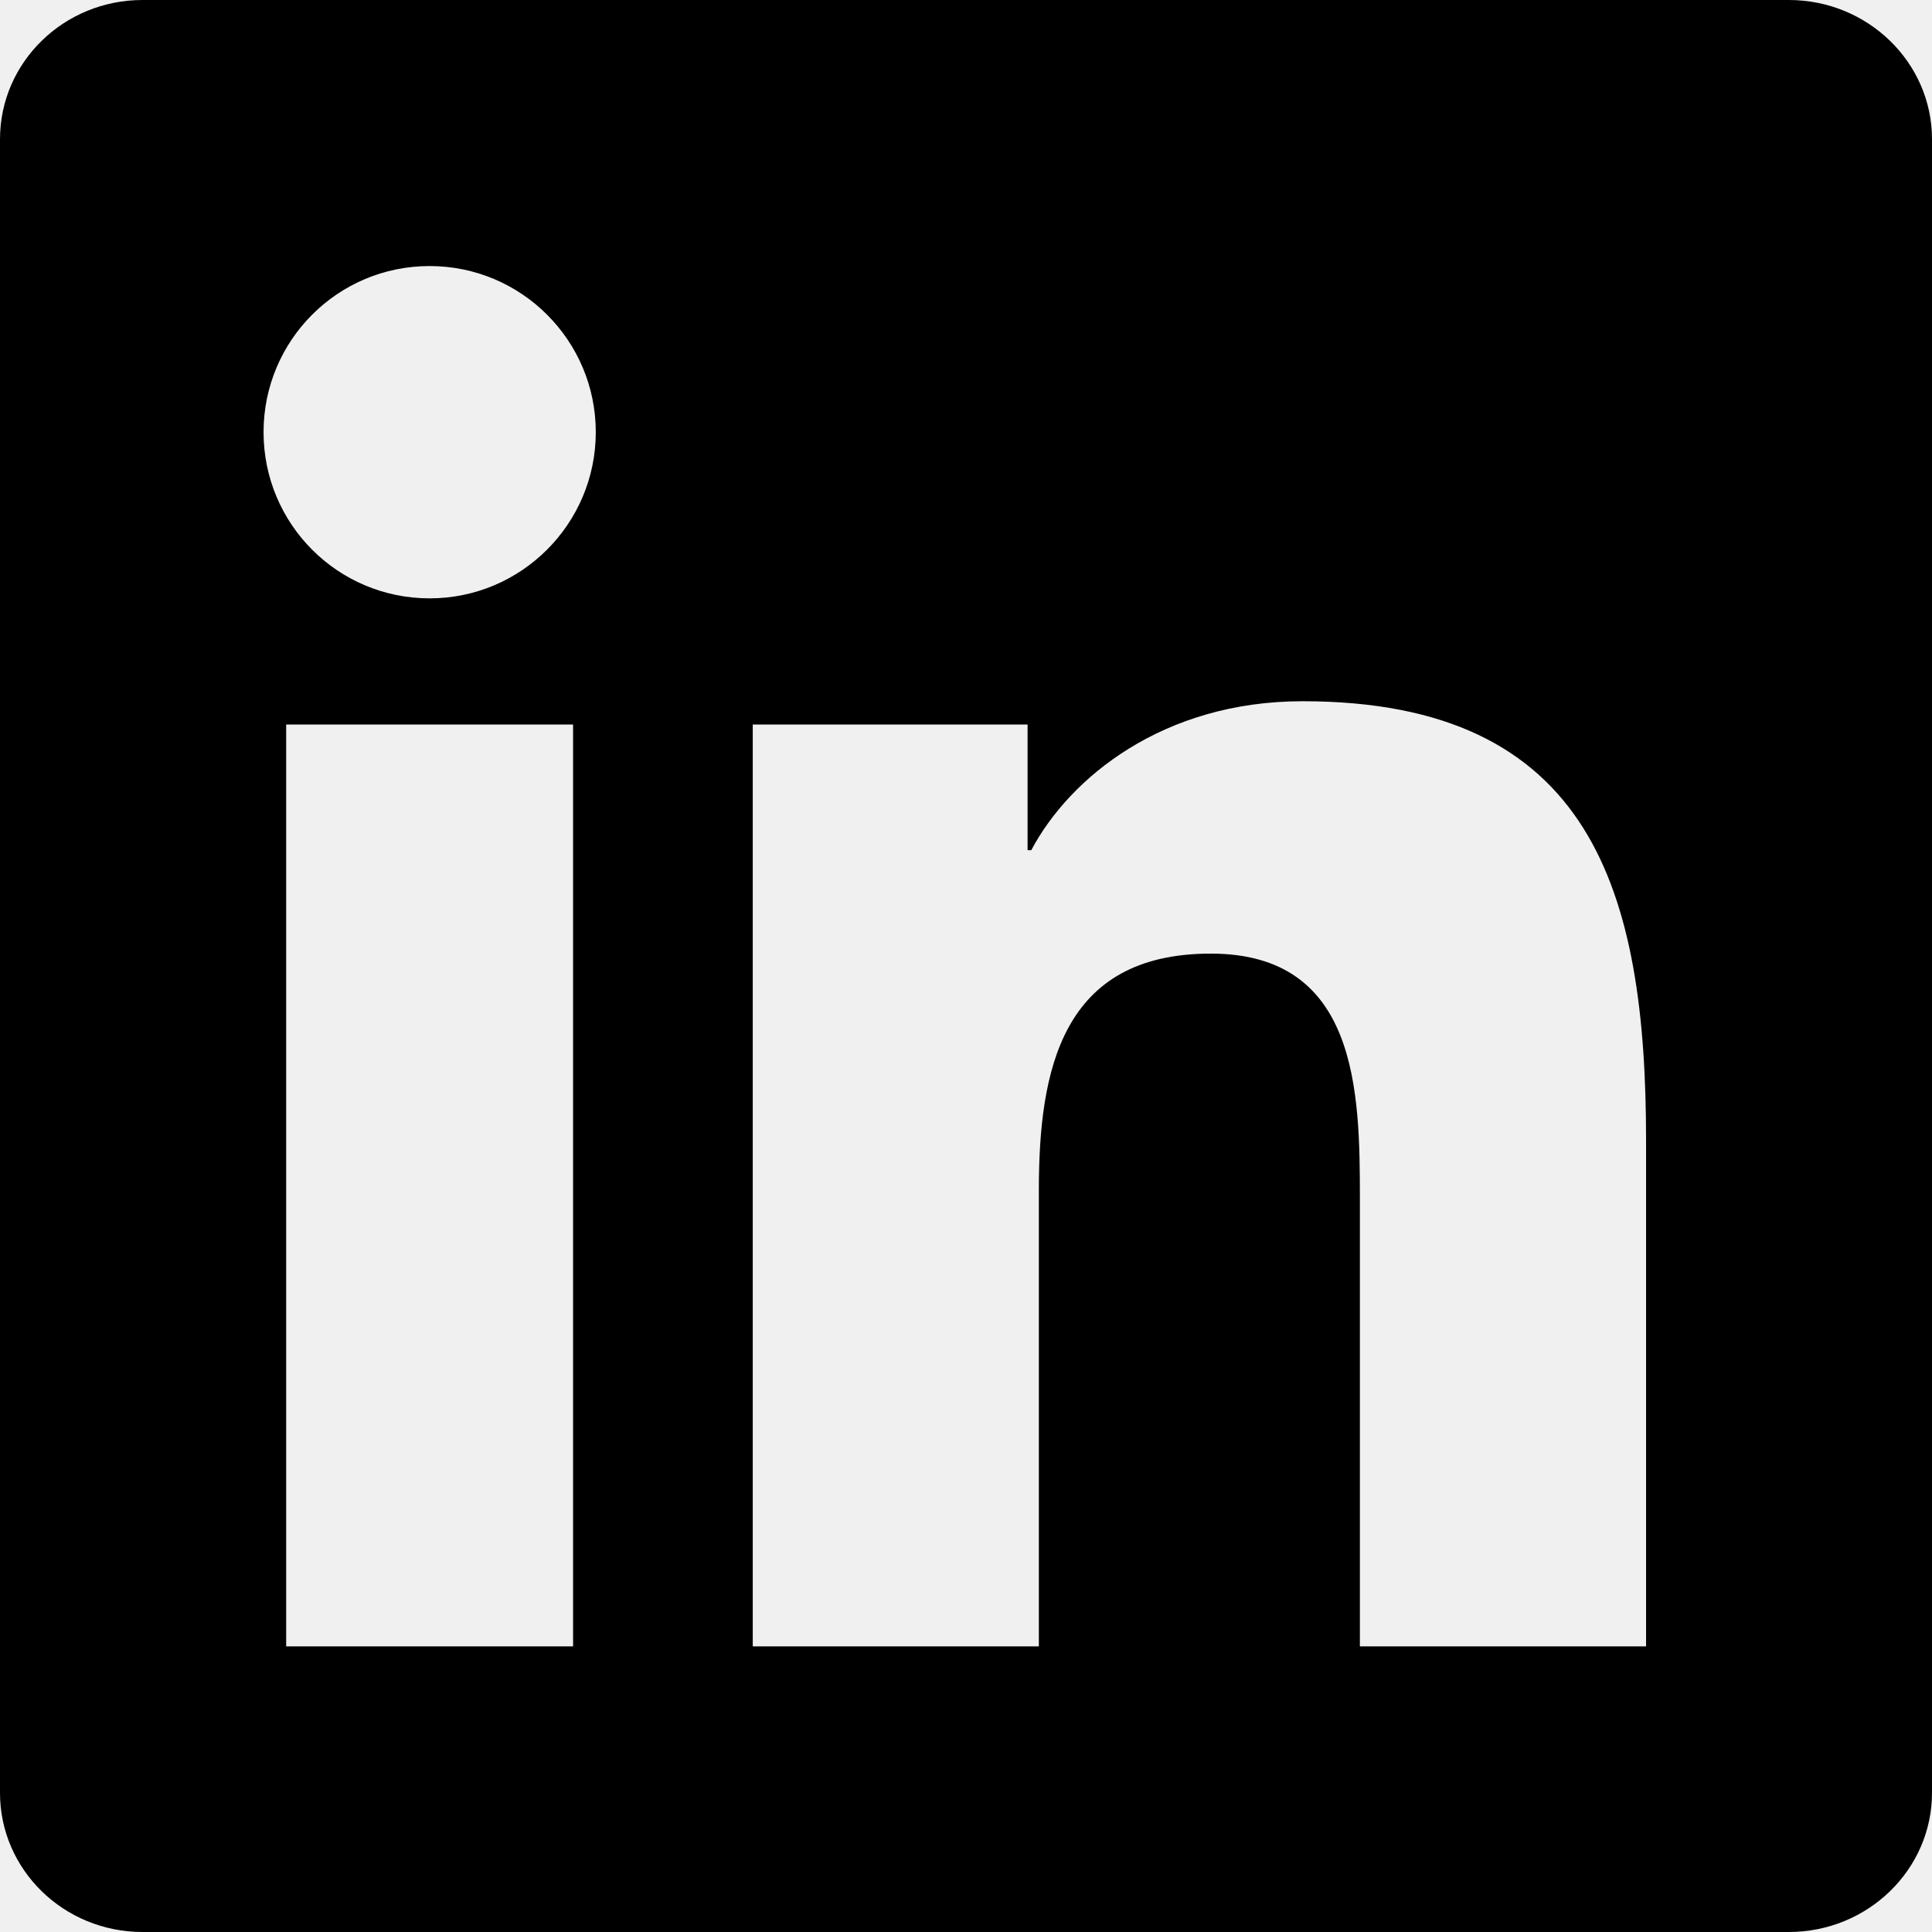
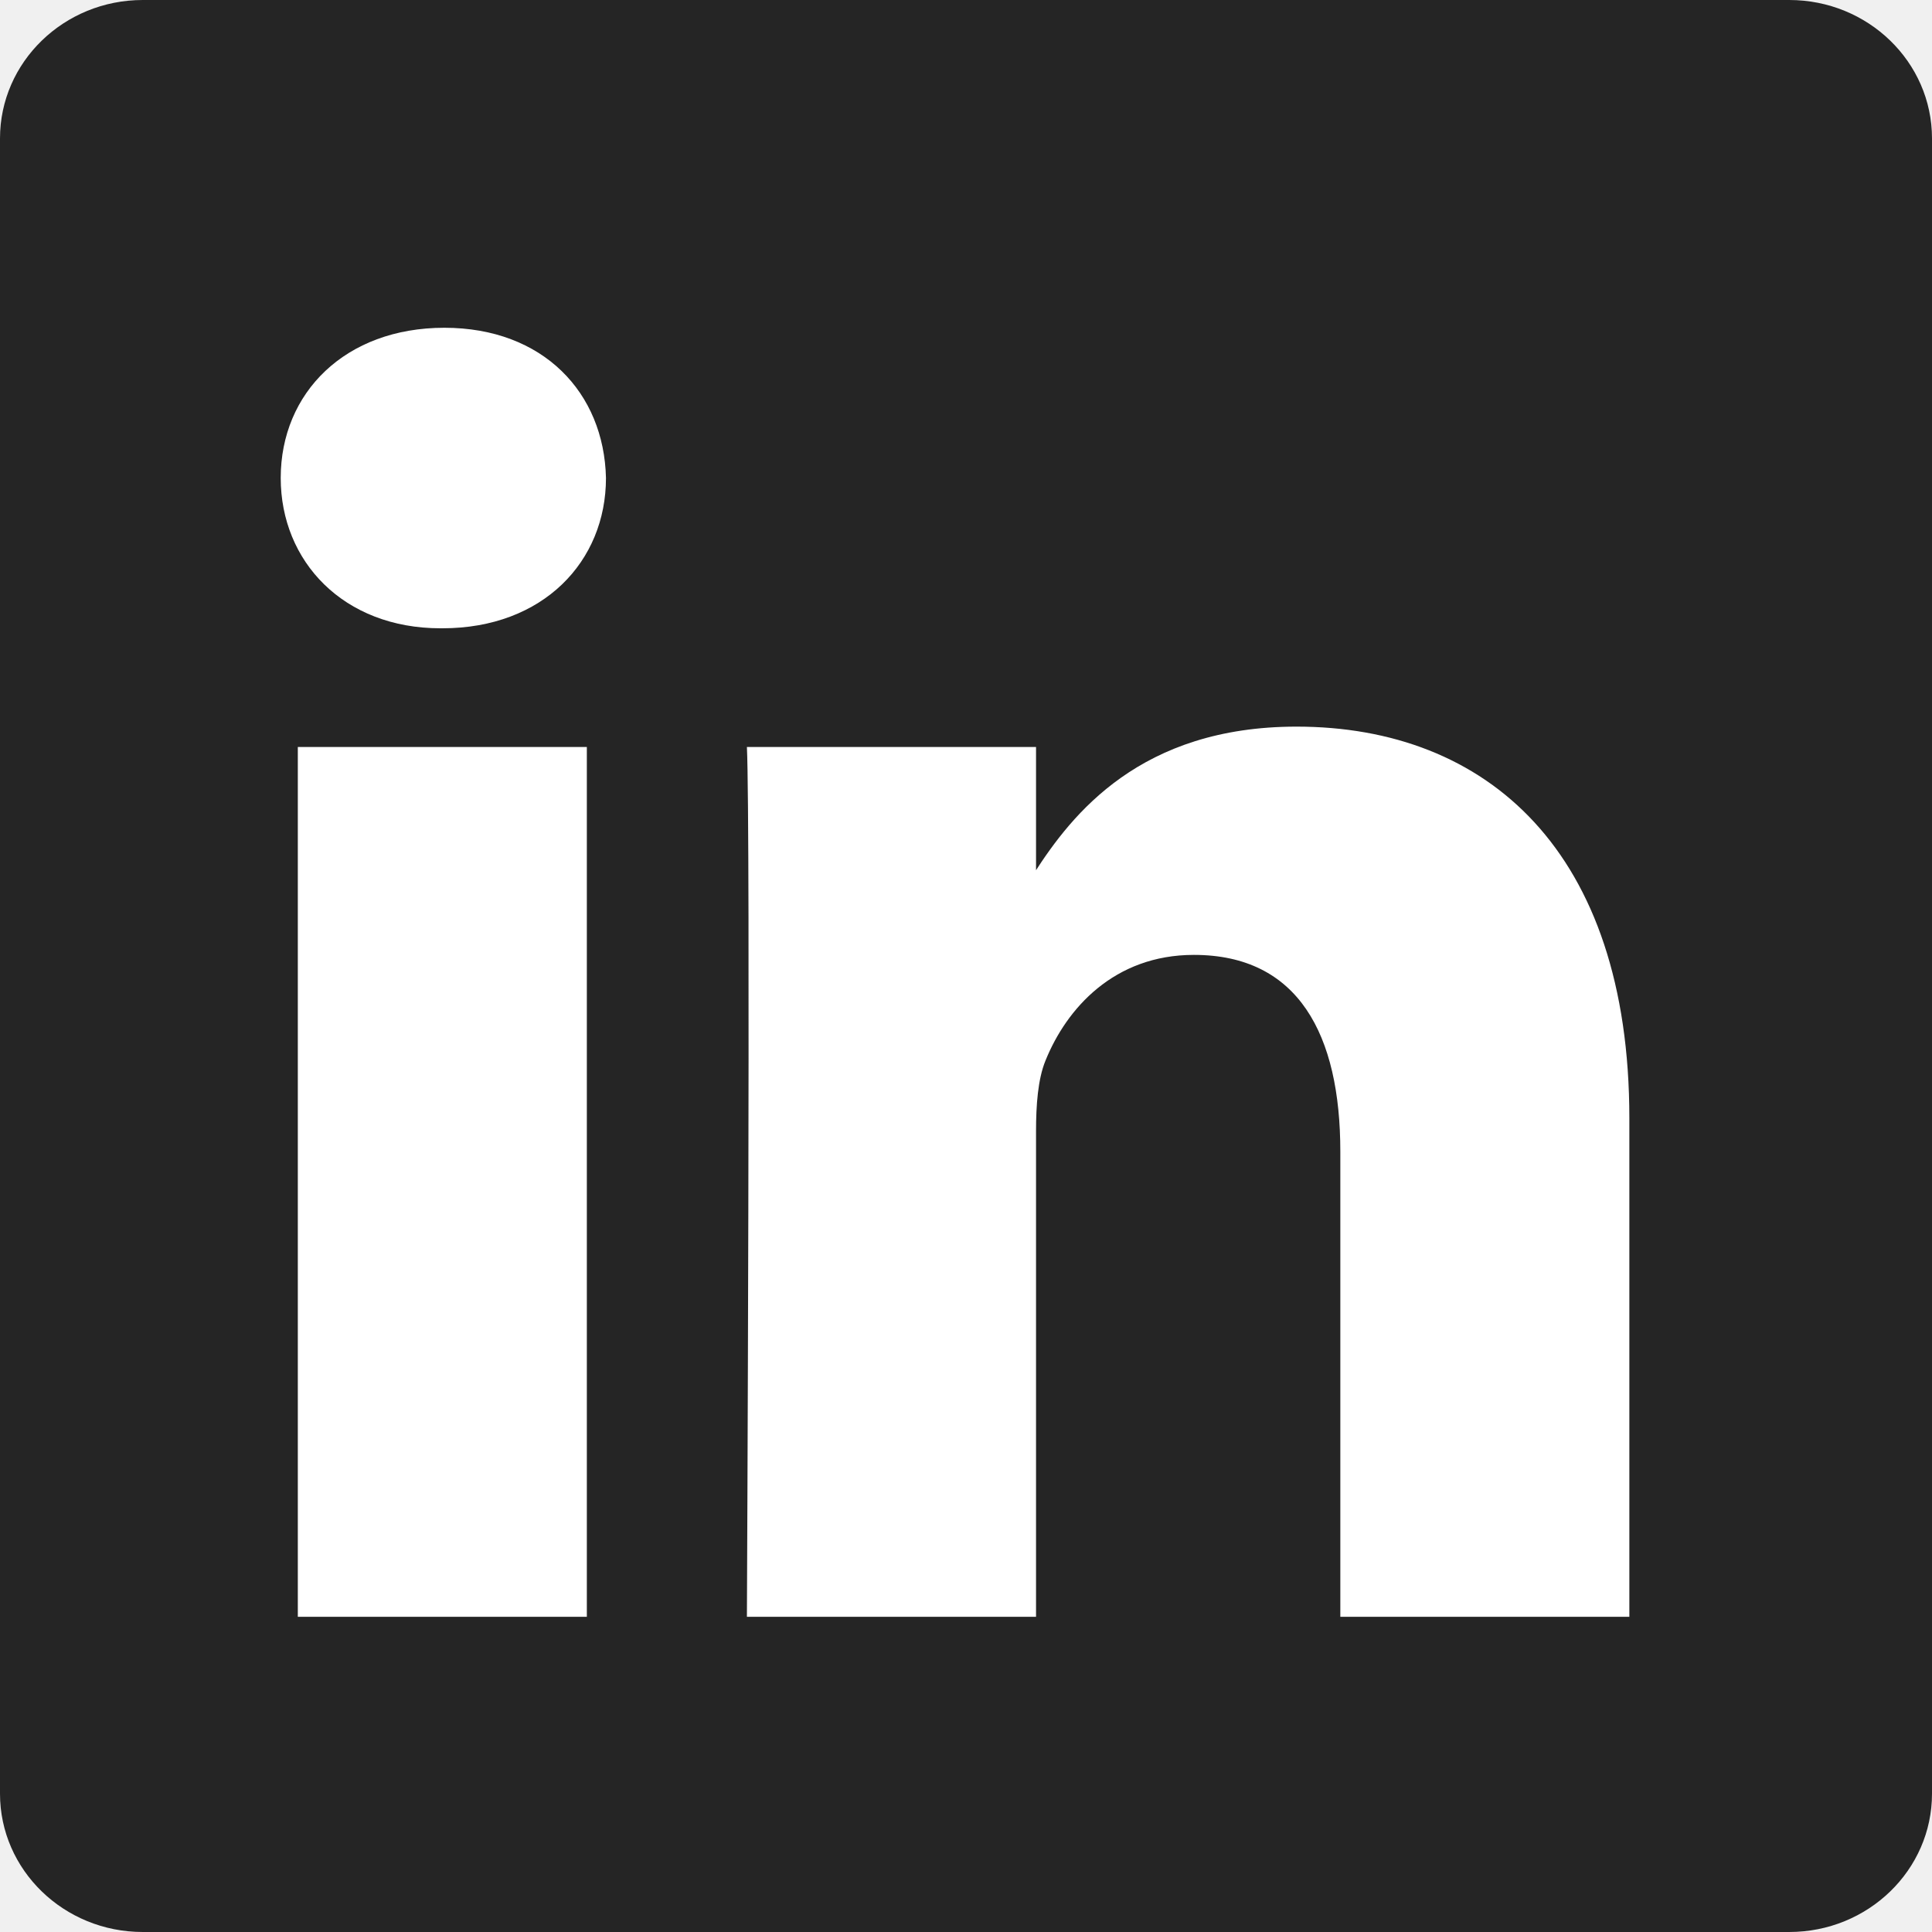
- <svg viewBox="0 0 24 24" fill="currentColor">
-   <path d="M20.447 20.452h-3.554v-5.569c0-1.328-.027-3.037-1.852-3.037-1.853 0-2.136 1.445-2.136 2.939v5.667H9.351V9h3.414v1.561h.046c.477-.9 1.637-1.85 3.37-1.85 3.601 0 4.267 2.37 4.267 5.455v6.286zM5.337 7.433c-1.144 0-2.063-.926-2.063-2.065 0-1.138.92-2.063 2.063-2.063 1.14 0 2.064.925 2.064 2.063 0 1.139-.925 2.065-2.064 2.065zm1.782 13.019H3.555V9h3.564v11.452zM22.225 0H1.771C.792 0 0 .774 0 1.729v20.542C0 23.227.792 24 1.771 24h20.451C23.2 24 24 23.227 24 22.271V1.729C24 .774 23.2 0 22.222 0h.003z" />
+ <svg xmlns="http://www.w3.org/2000/svg" width="20" height="20" viewBox="0 0 20 20" fill="none">
+   <path d="M0 1.433C0 0.642 0.662 0 1.478 0H18.522C19.338 0 20 0.642 20 1.433V18.568C20 19.359 19.338 20 18.522 20H1.478C0.662 20 0 19.359 0 18.568V1.432V1.433Z" fill="#252525" />
+   <path d="M6.075 16.737V7.733H3.083V16.737H6.076H6.075ZM4.58 6.504C5.623 6.504 6.273 5.812 6.273 4.948C6.253 4.065 5.623 3.393 4.6 3.393C3.575 3.393 2.906 4.065 2.906 4.948C2.906 5.812 3.556 6.504 4.56 6.504H4.579L4.58 6.504ZM7.732 16.737H10.725V11.709C10.725 11.441 10.744 11.171 10.823 10.979C11.04 10.441 11.532 9.885 12.359 9.885C13.441 9.885 13.875 10.71 13.875 11.921V16.737H16.867V11.575C16.867 8.809 15.391 7.522 13.422 7.522C11.808 7.522 11.099 8.424 10.705 9.039H10.725V7.733H7.732C7.771 8.578 7.732 16.737 7.732 16.737L7.732 16.737Z" fill="white" />
</svg>
